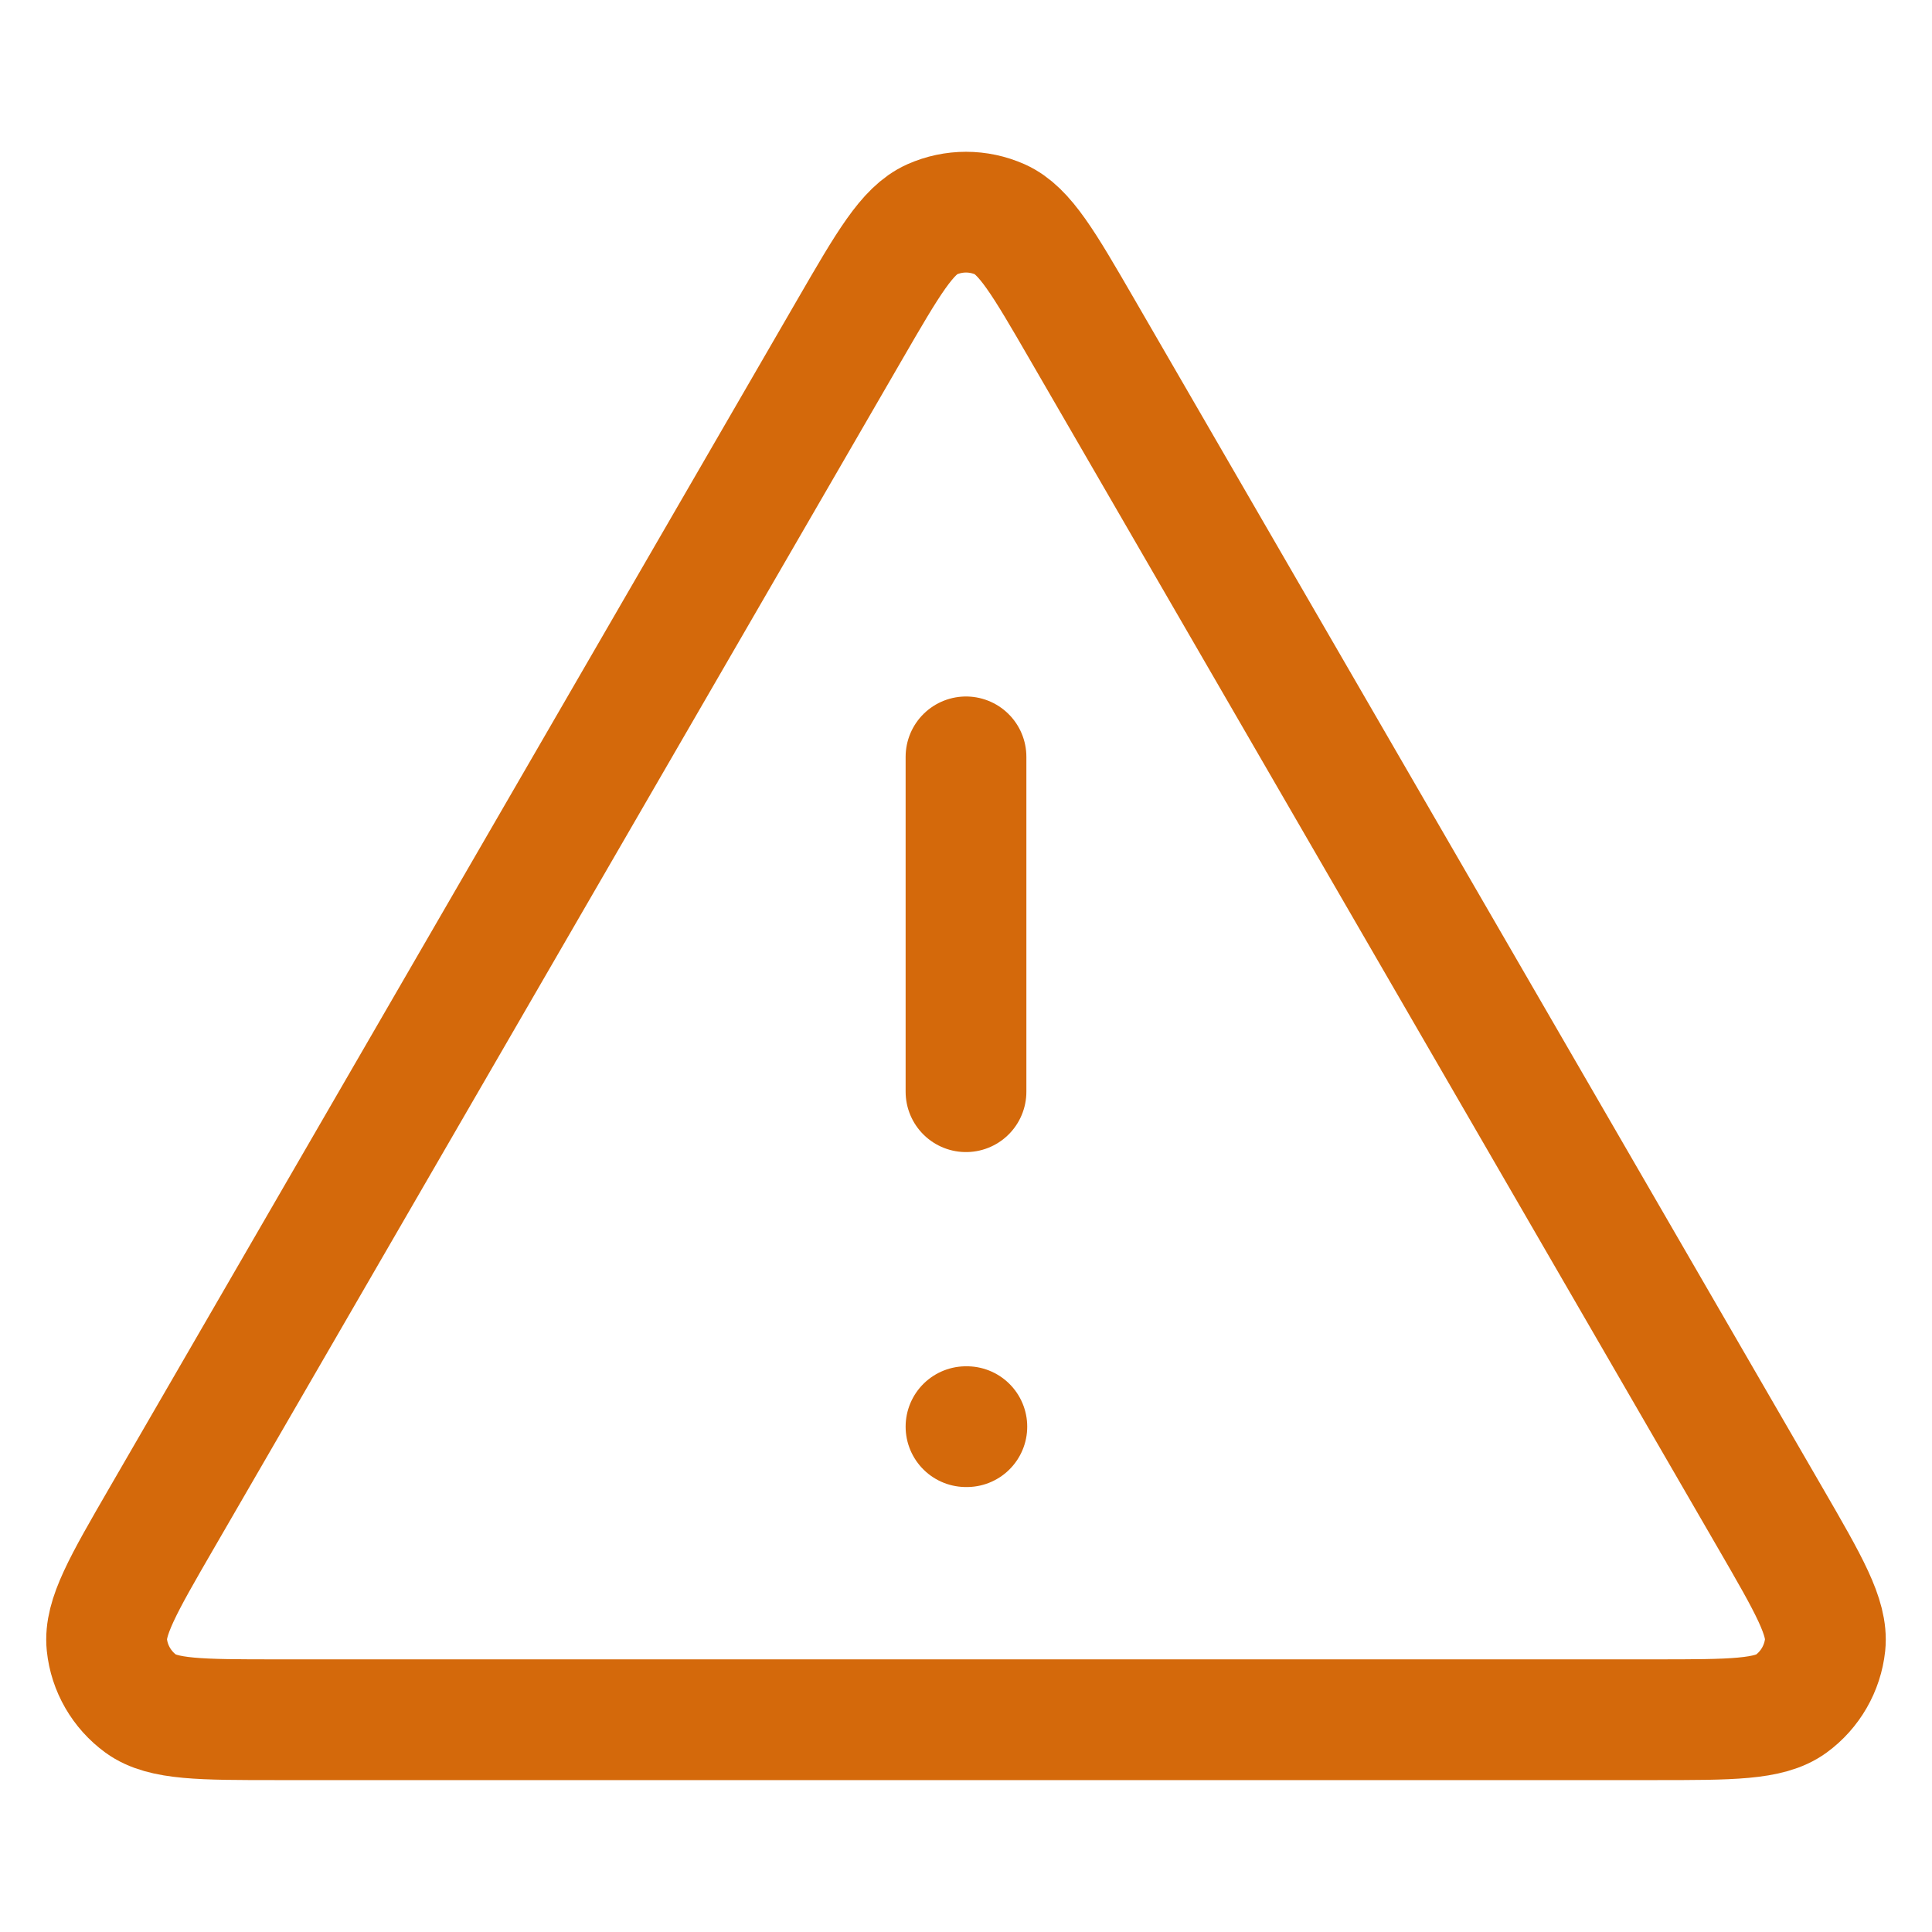
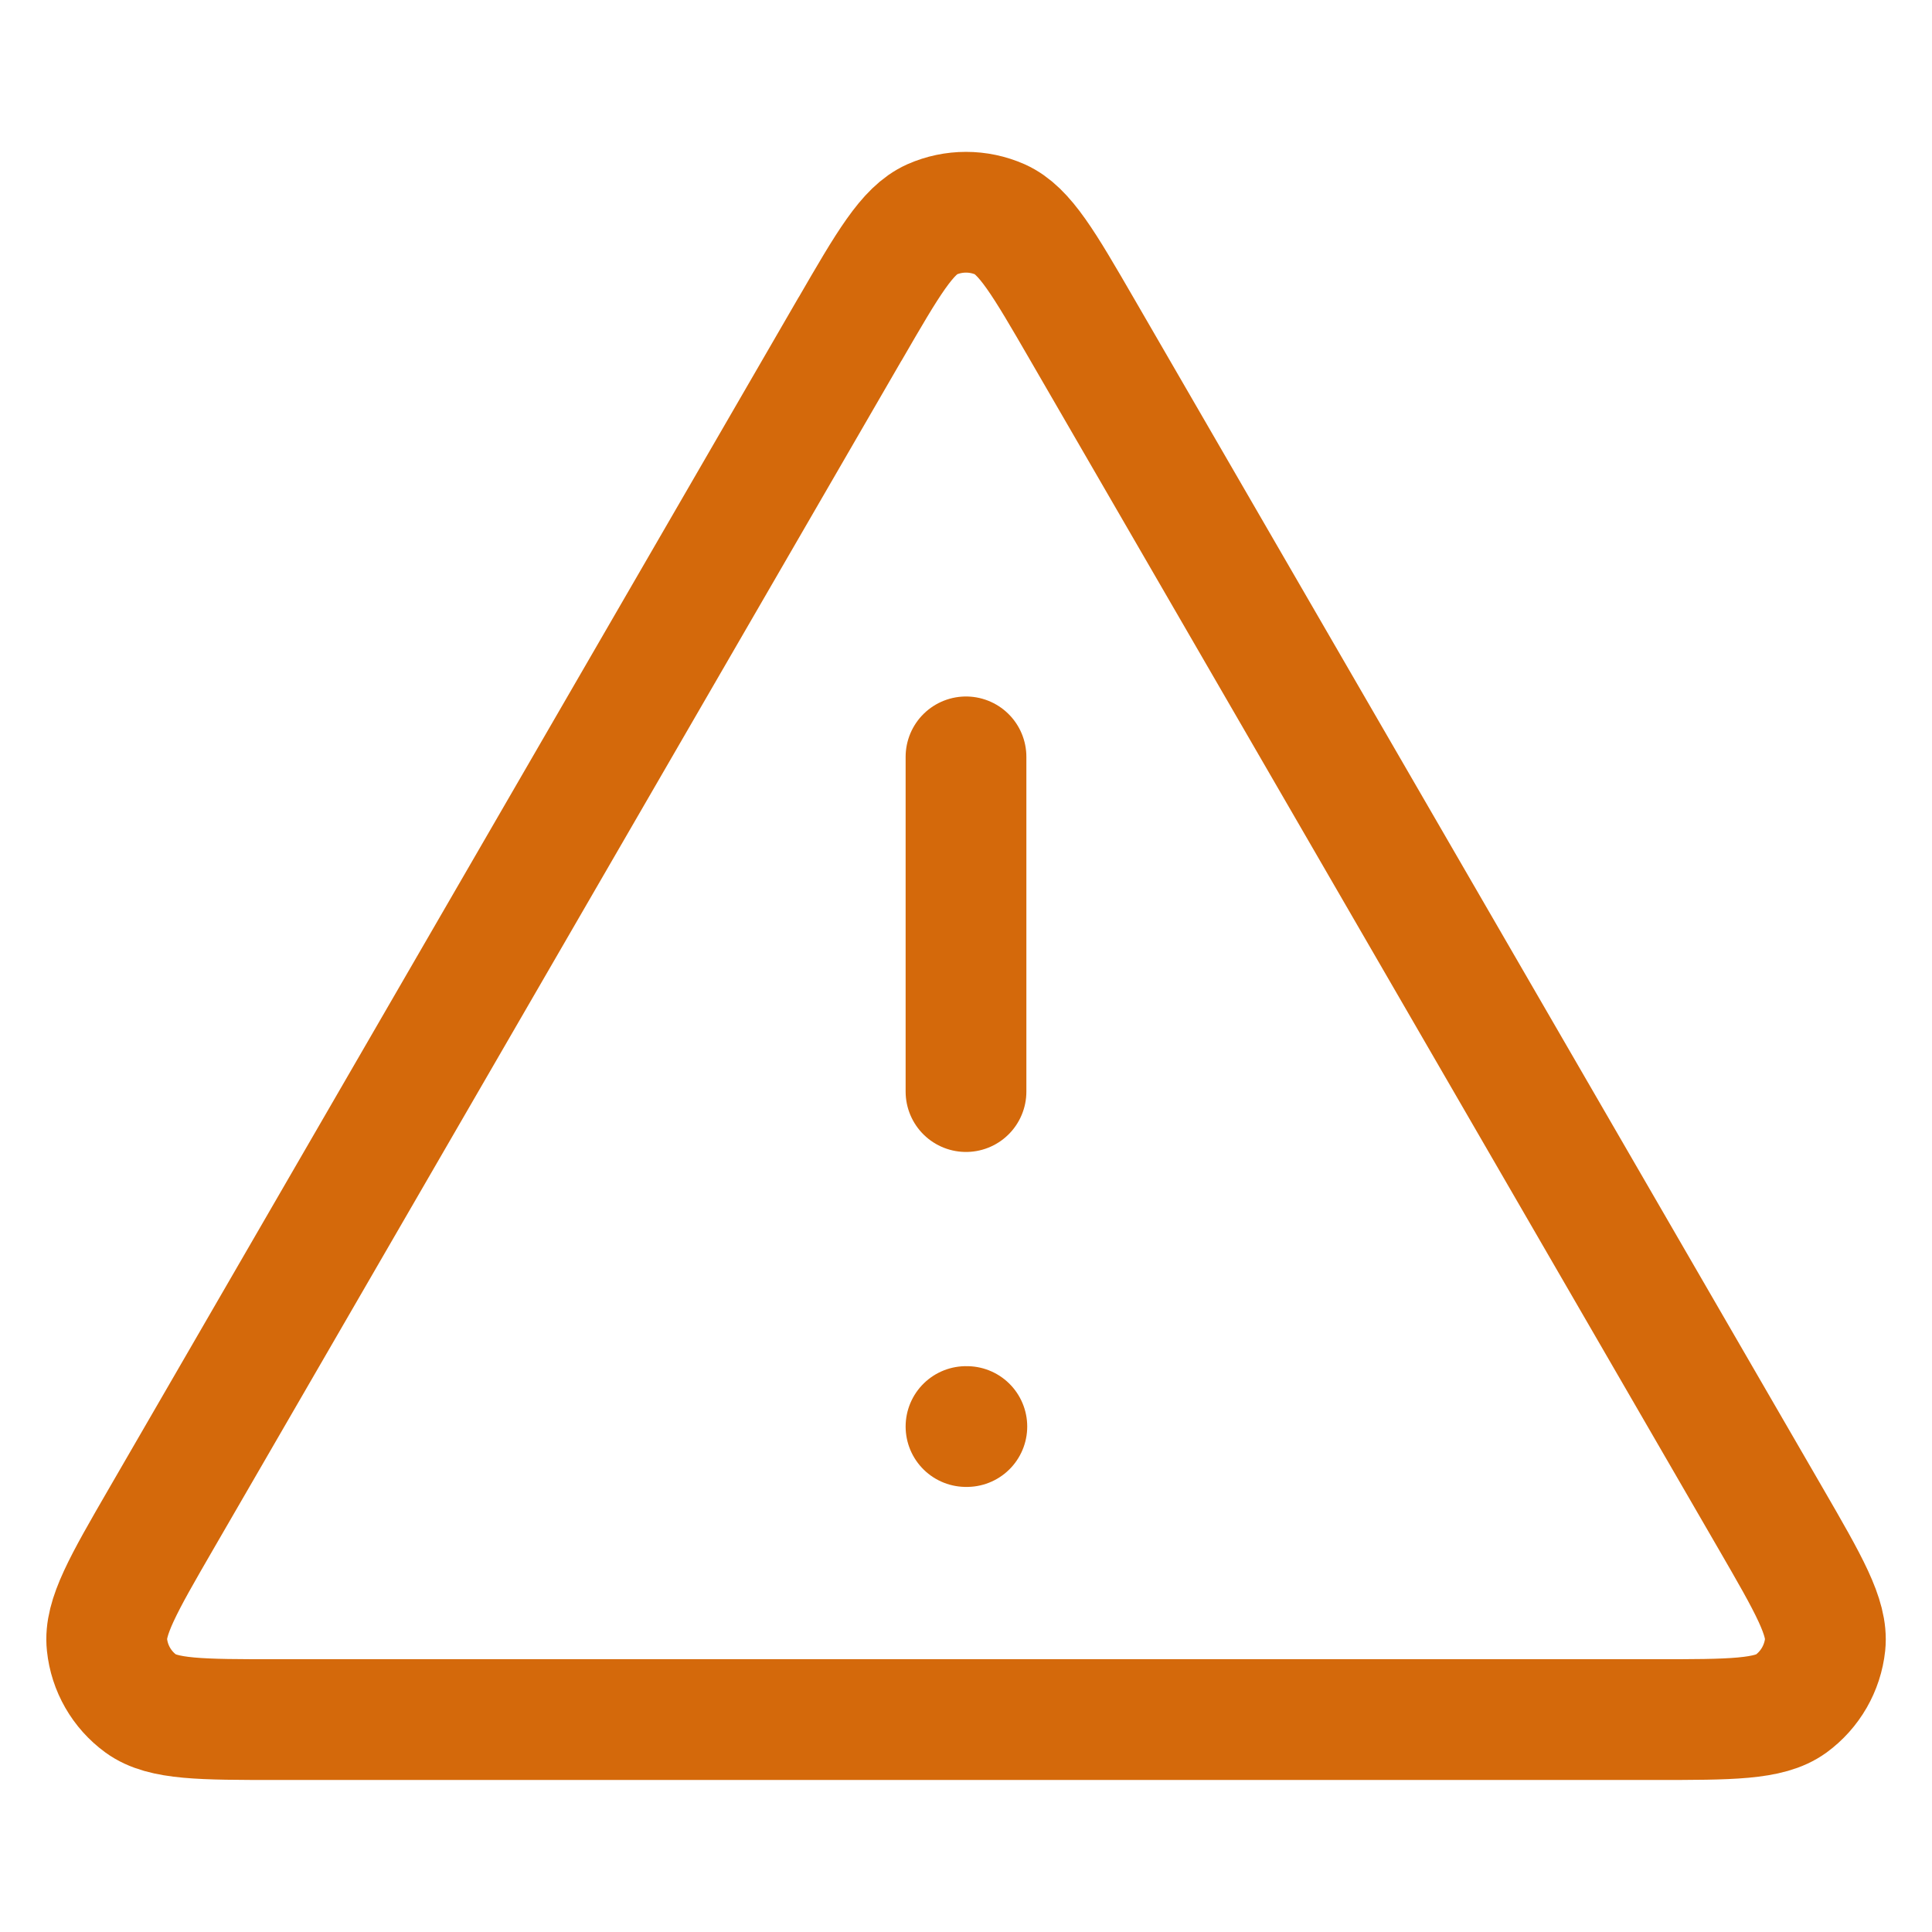
- <svg xmlns="http://www.w3.org/2000/svg" width="16" height="16" viewBox="0 0 16 16" fill="none">
-   <path d="M8 6.268V9.041M8 11.815H8.007M7.04 2.725L1.336 12.577C1.02 13.123 0.862 13.396 0.885 13.621C0.905 13.816 1.008 13.994 1.167 14.11C1.349 14.242 1.665 14.242 2.296 14.242H13.704C14.335 14.242 14.651 14.242 14.833 14.11C14.992 13.994 15.094 13.816 15.115 13.621C15.138 13.396 14.98 13.123 14.664 12.577L8.96 2.725C8.645 2.181 8.487 1.909 8.282 1.817C8.102 1.737 7.898 1.737 7.718 1.817C7.513 1.909 7.355 2.181 7.04 2.725Z" stroke="#D4690B" stroke-linecap="round" stroke-linejoin="round" />
+ <svg xmlns="http://www.w3.org/2000/svg" width="16" height="16" fill="none" viewBox="0 0 16 16">
+   <path stroke="#d4690b" stroke-linecap="round" stroke-linejoin="round" d="M8 6.268V9.04m0 2.774h.007m-.967-9.09-5.704 9.852c-.316.546-.474.82-.45 1.044.02.195.122.373.281.489.182.132.498.132 1.13.132h11.407c.63 0 .947 0 1.129-.132a.7.7 0 0 0 .282-.49c.023-.223-.135-.497-.451-1.043L8.96 2.725c-.315-.544-.473-.816-.678-.908a.7.7 0 0 0-.564 0c-.205.092-.363.364-.678.908" />
</svg>
